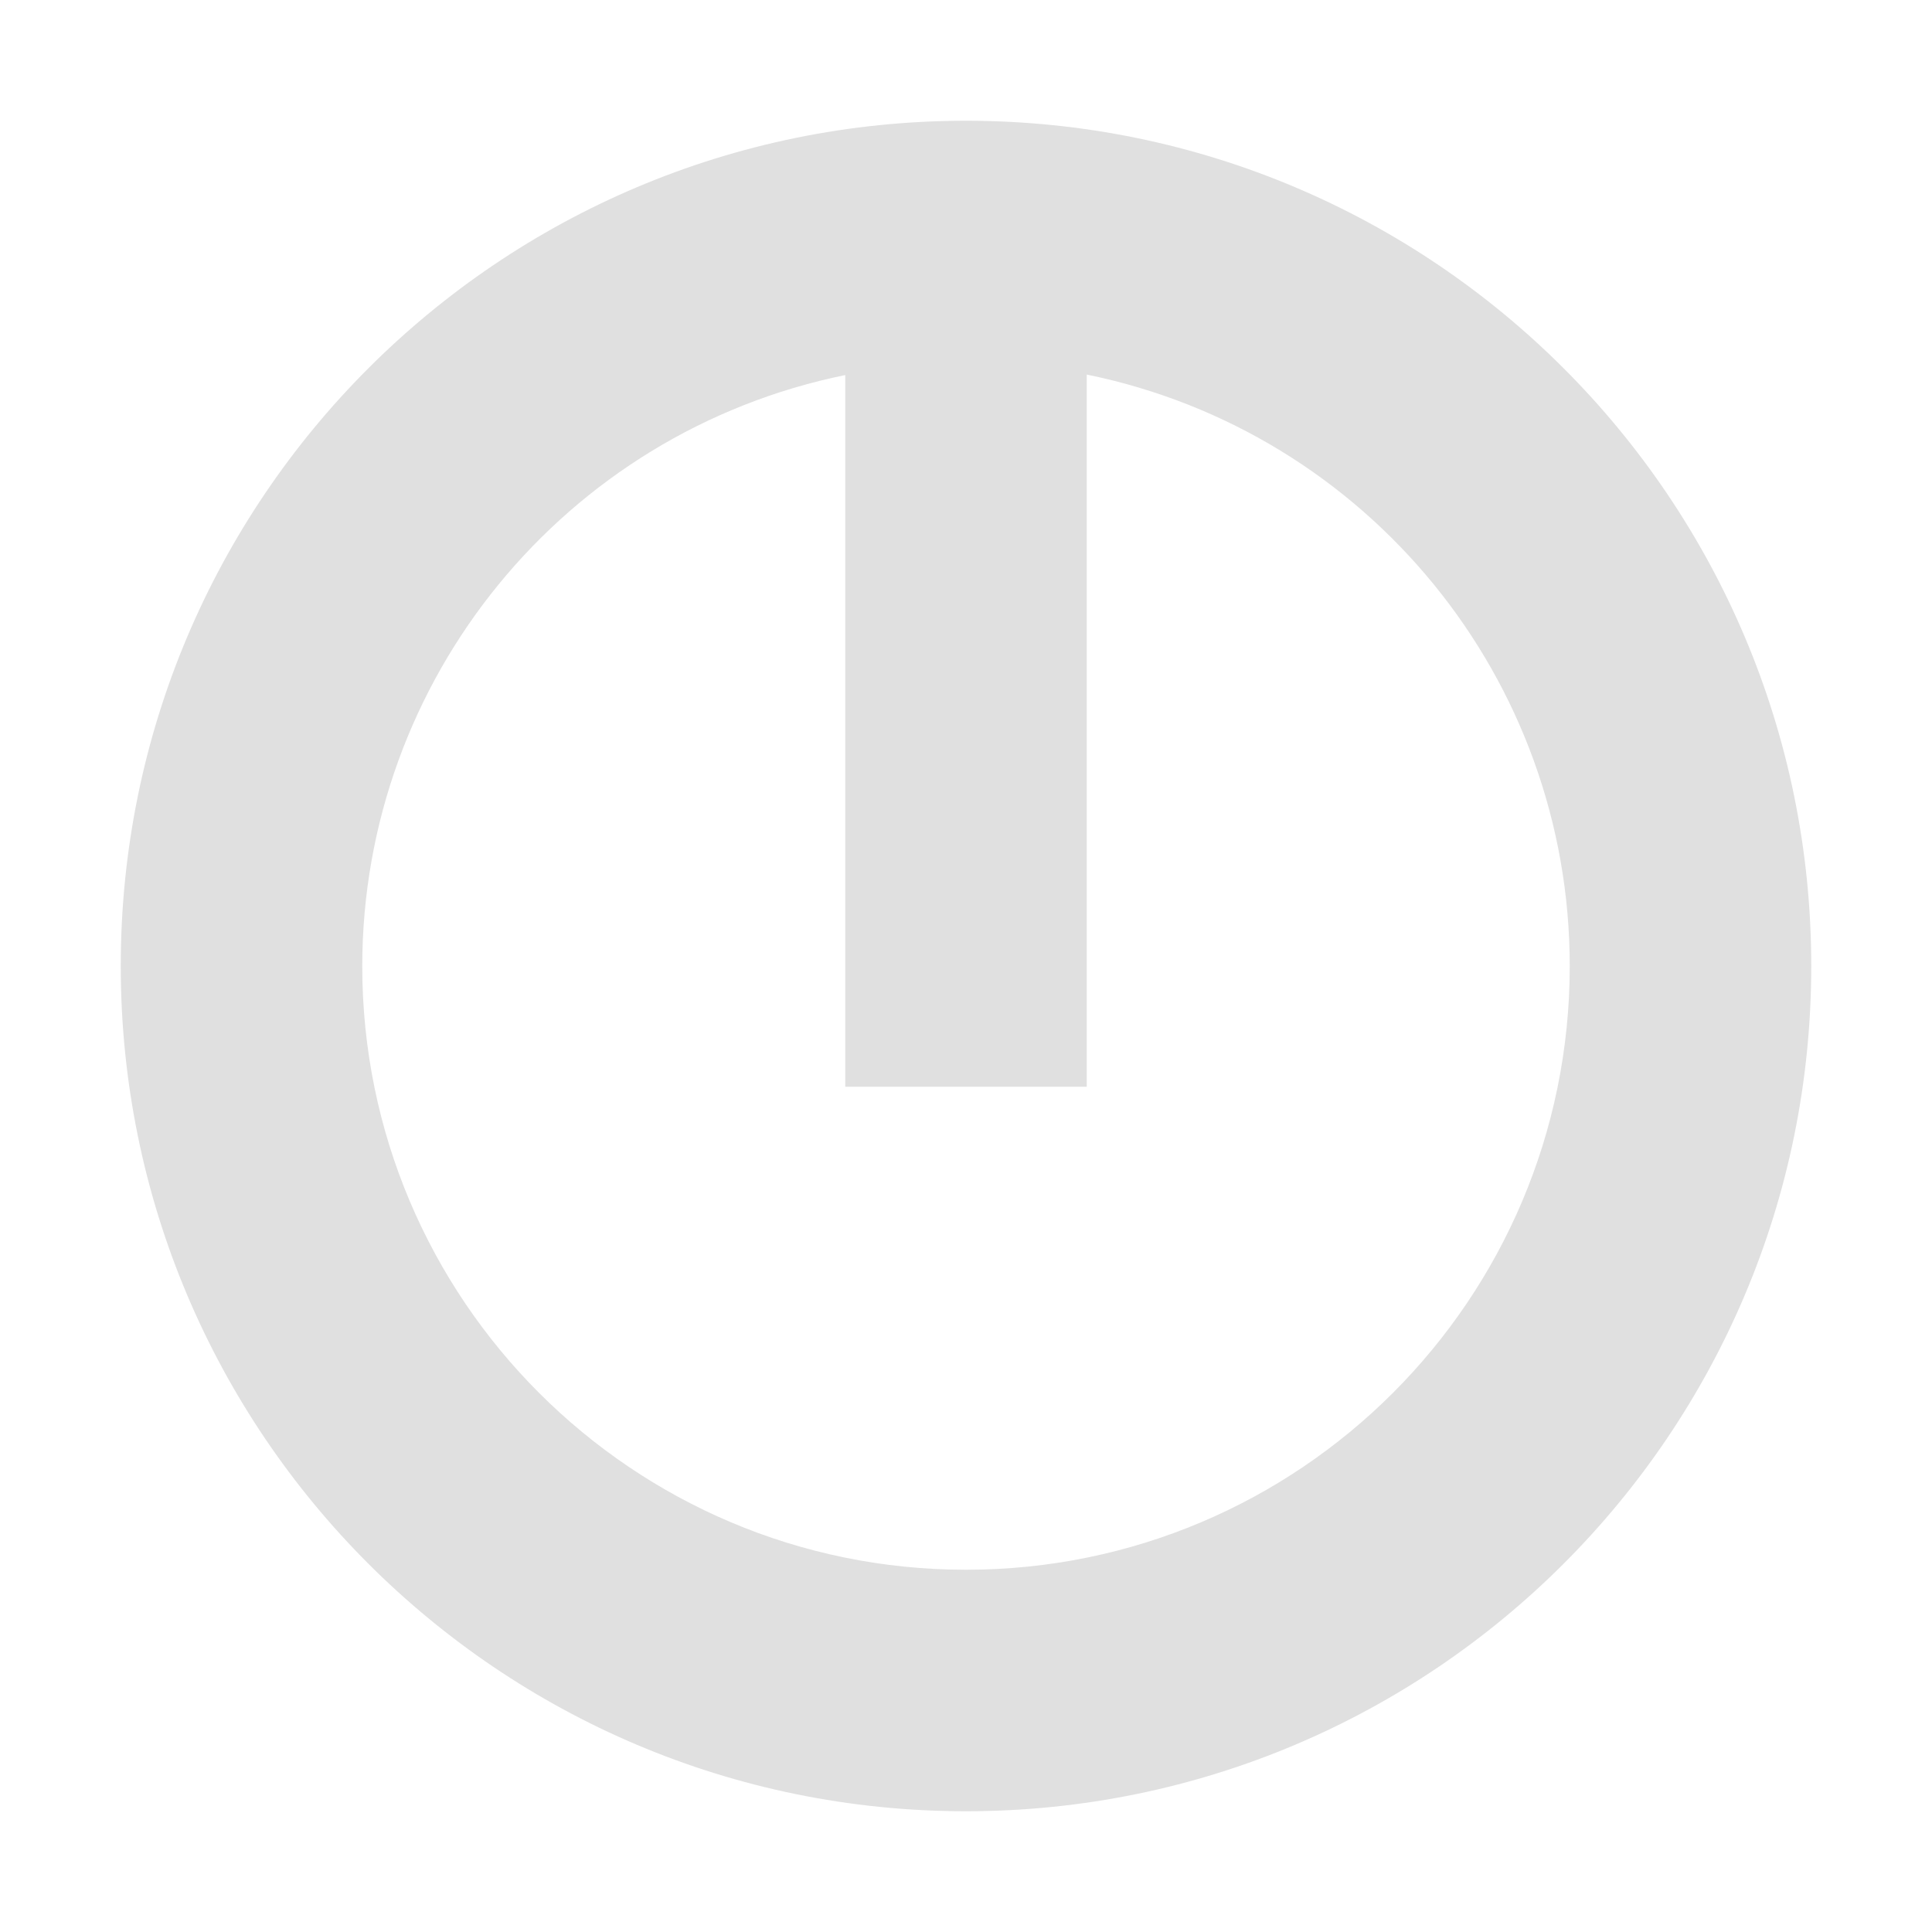
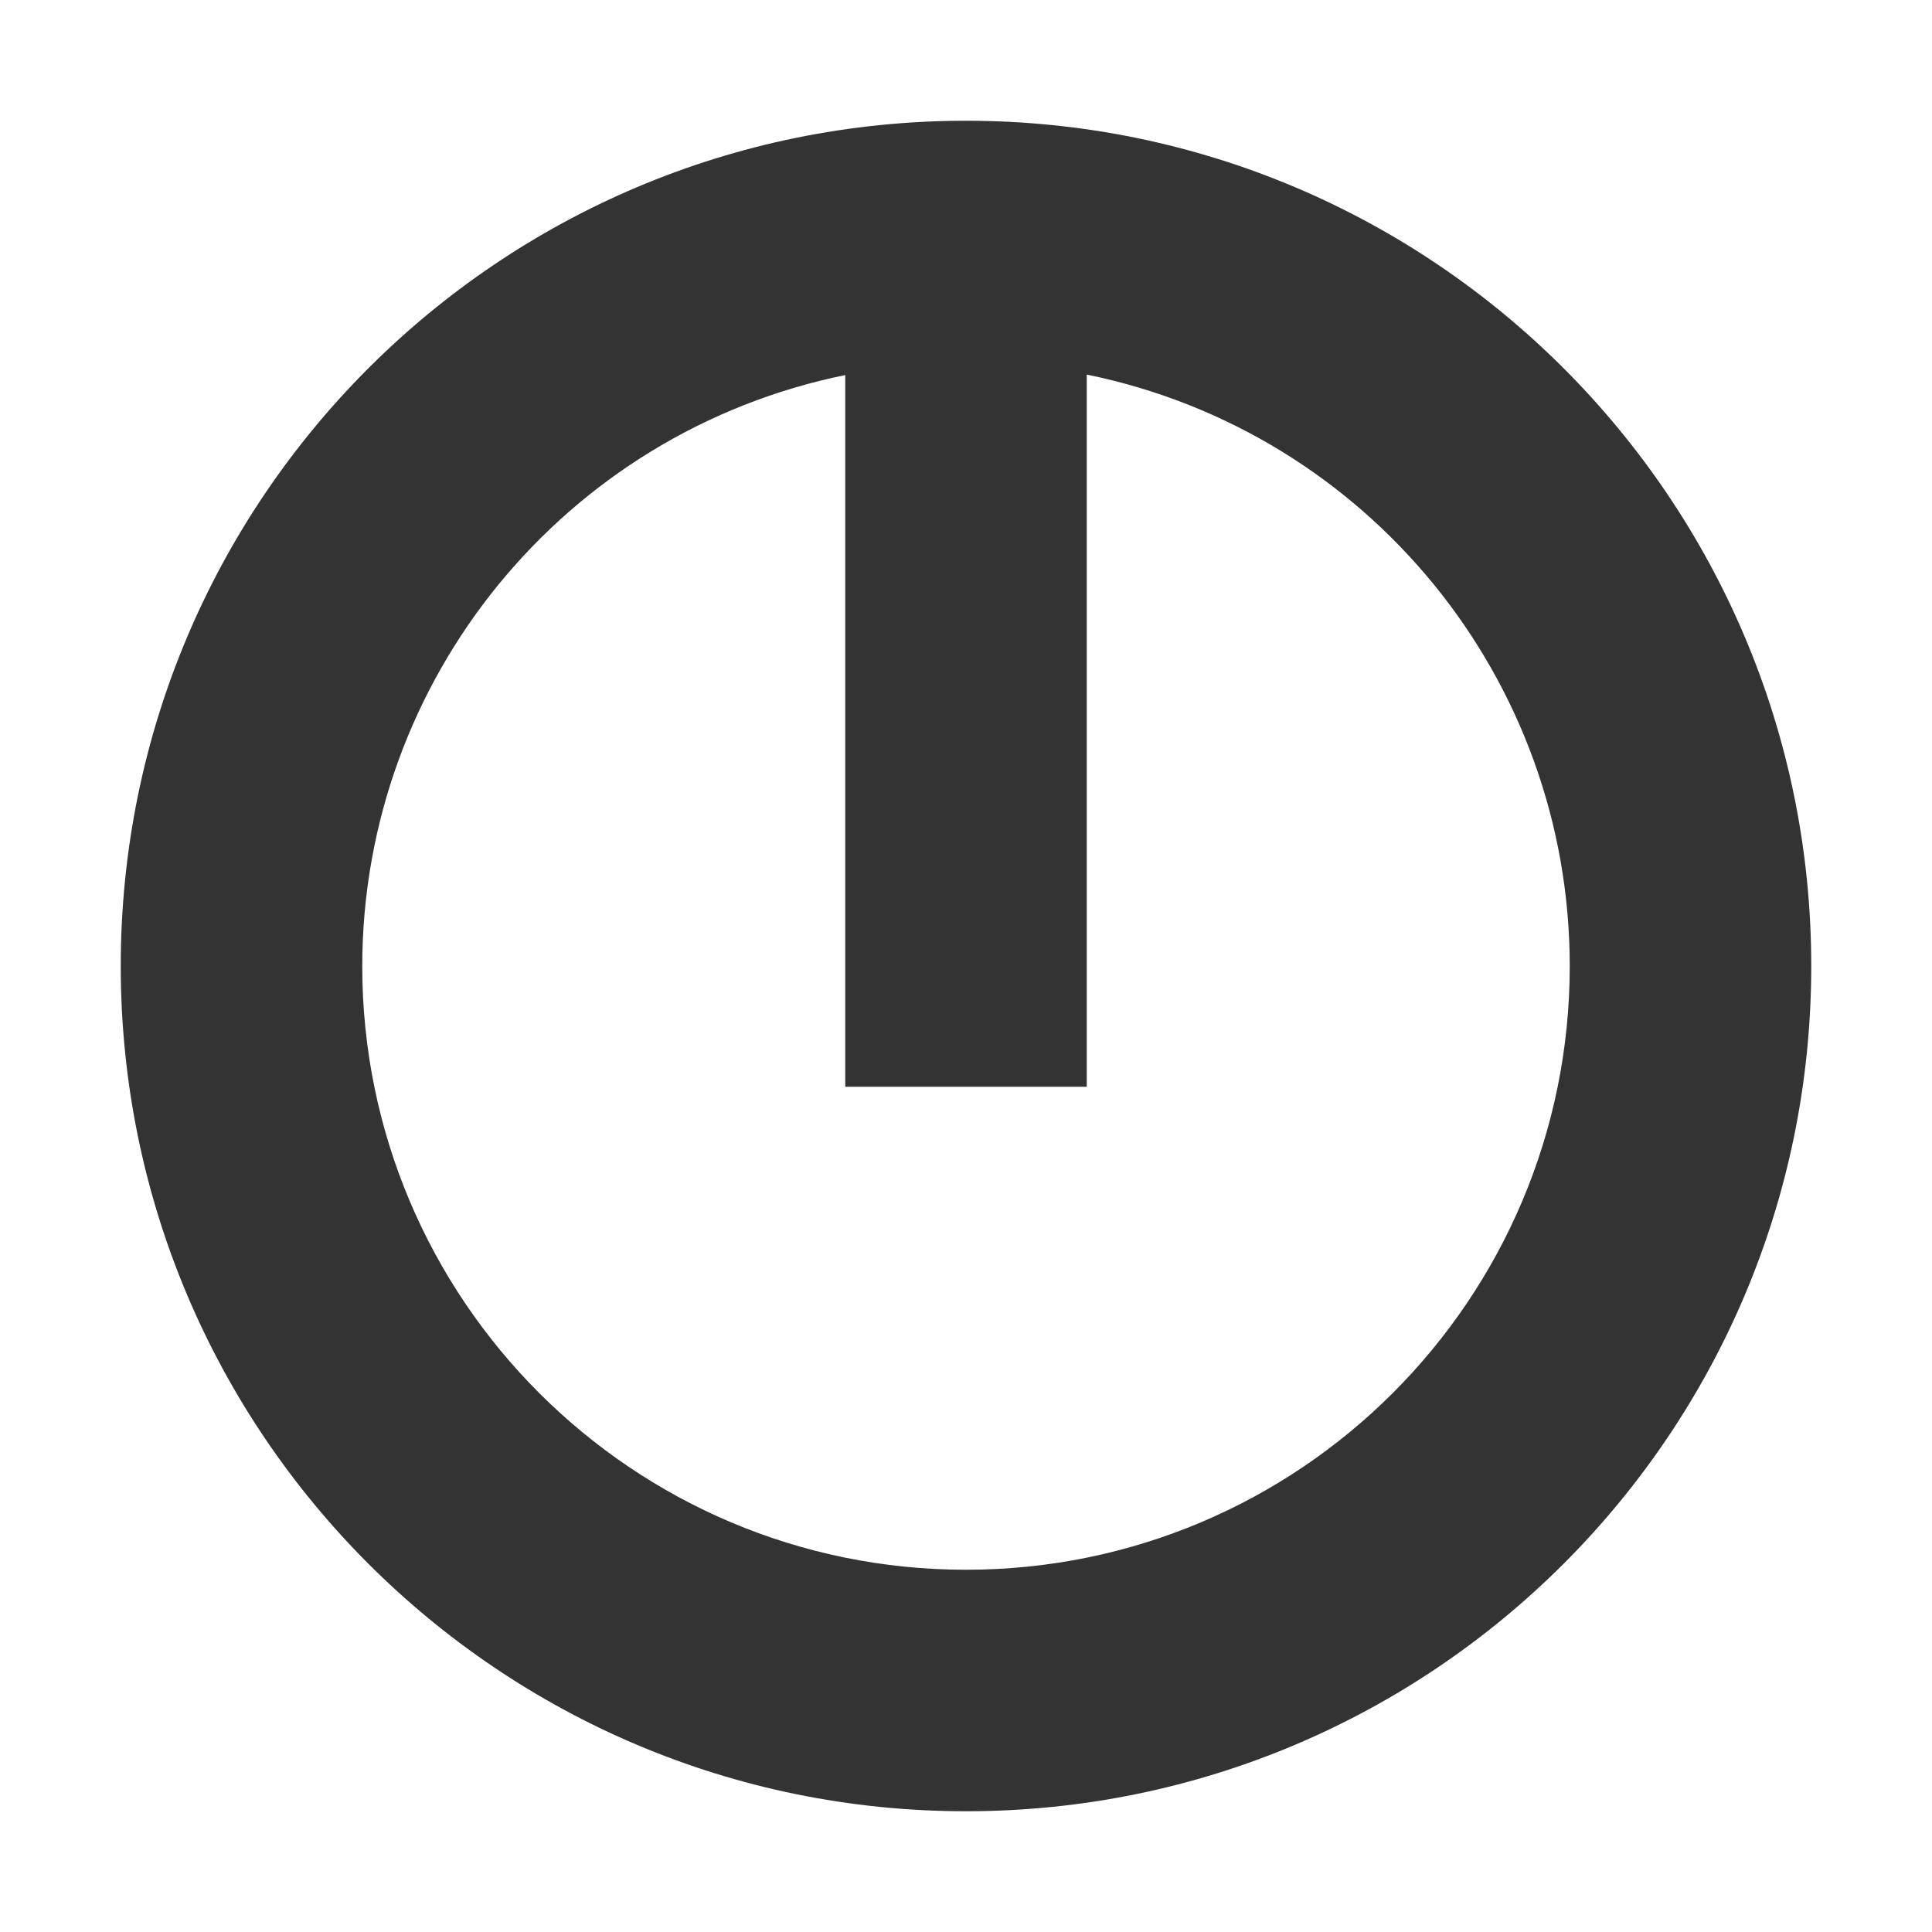
- <svg xmlns="http://www.w3.org/2000/svg" height="16" viewBox="0 0 16 16" width="16">
-   <path d="m8 1a7 7 0 0 0 -7 7 7 7 0 0 0 7 7 7 7 0 0 0 7-7 7 7 0 0 0 -7-7zm1 2.102a5 5 0 0 1 4 4.898 5 5 0 0 1 -5 5 5 5 0 0 1 -5-5 5 5 0 0 1 4-4.894v5.894h2z" fill="#e0e0e0" />
+ <svg xmlns="http://www.w3.org/2000/svg" height="16" viewBox="0 0 16 16" width="16" version="1.1" id="svg230">
+   <defs id="defs234" />
+   <path d="m8 1a7 7 0 0 0 -7 7 7 7 0 0 0 7 7 7 7 0 0 0 7-7 7 7 0 0 0 -7-7zm1 2.102a5 5 0 0 1 4 4.898 5 5 0 0 1 -5 5 5 5 0 0 1 -5-5 5 5 0 0 1 4-4.894v5.894h2z" fill="#e0e0e0" id="path228" style="fill:#333333" />
</svg>
